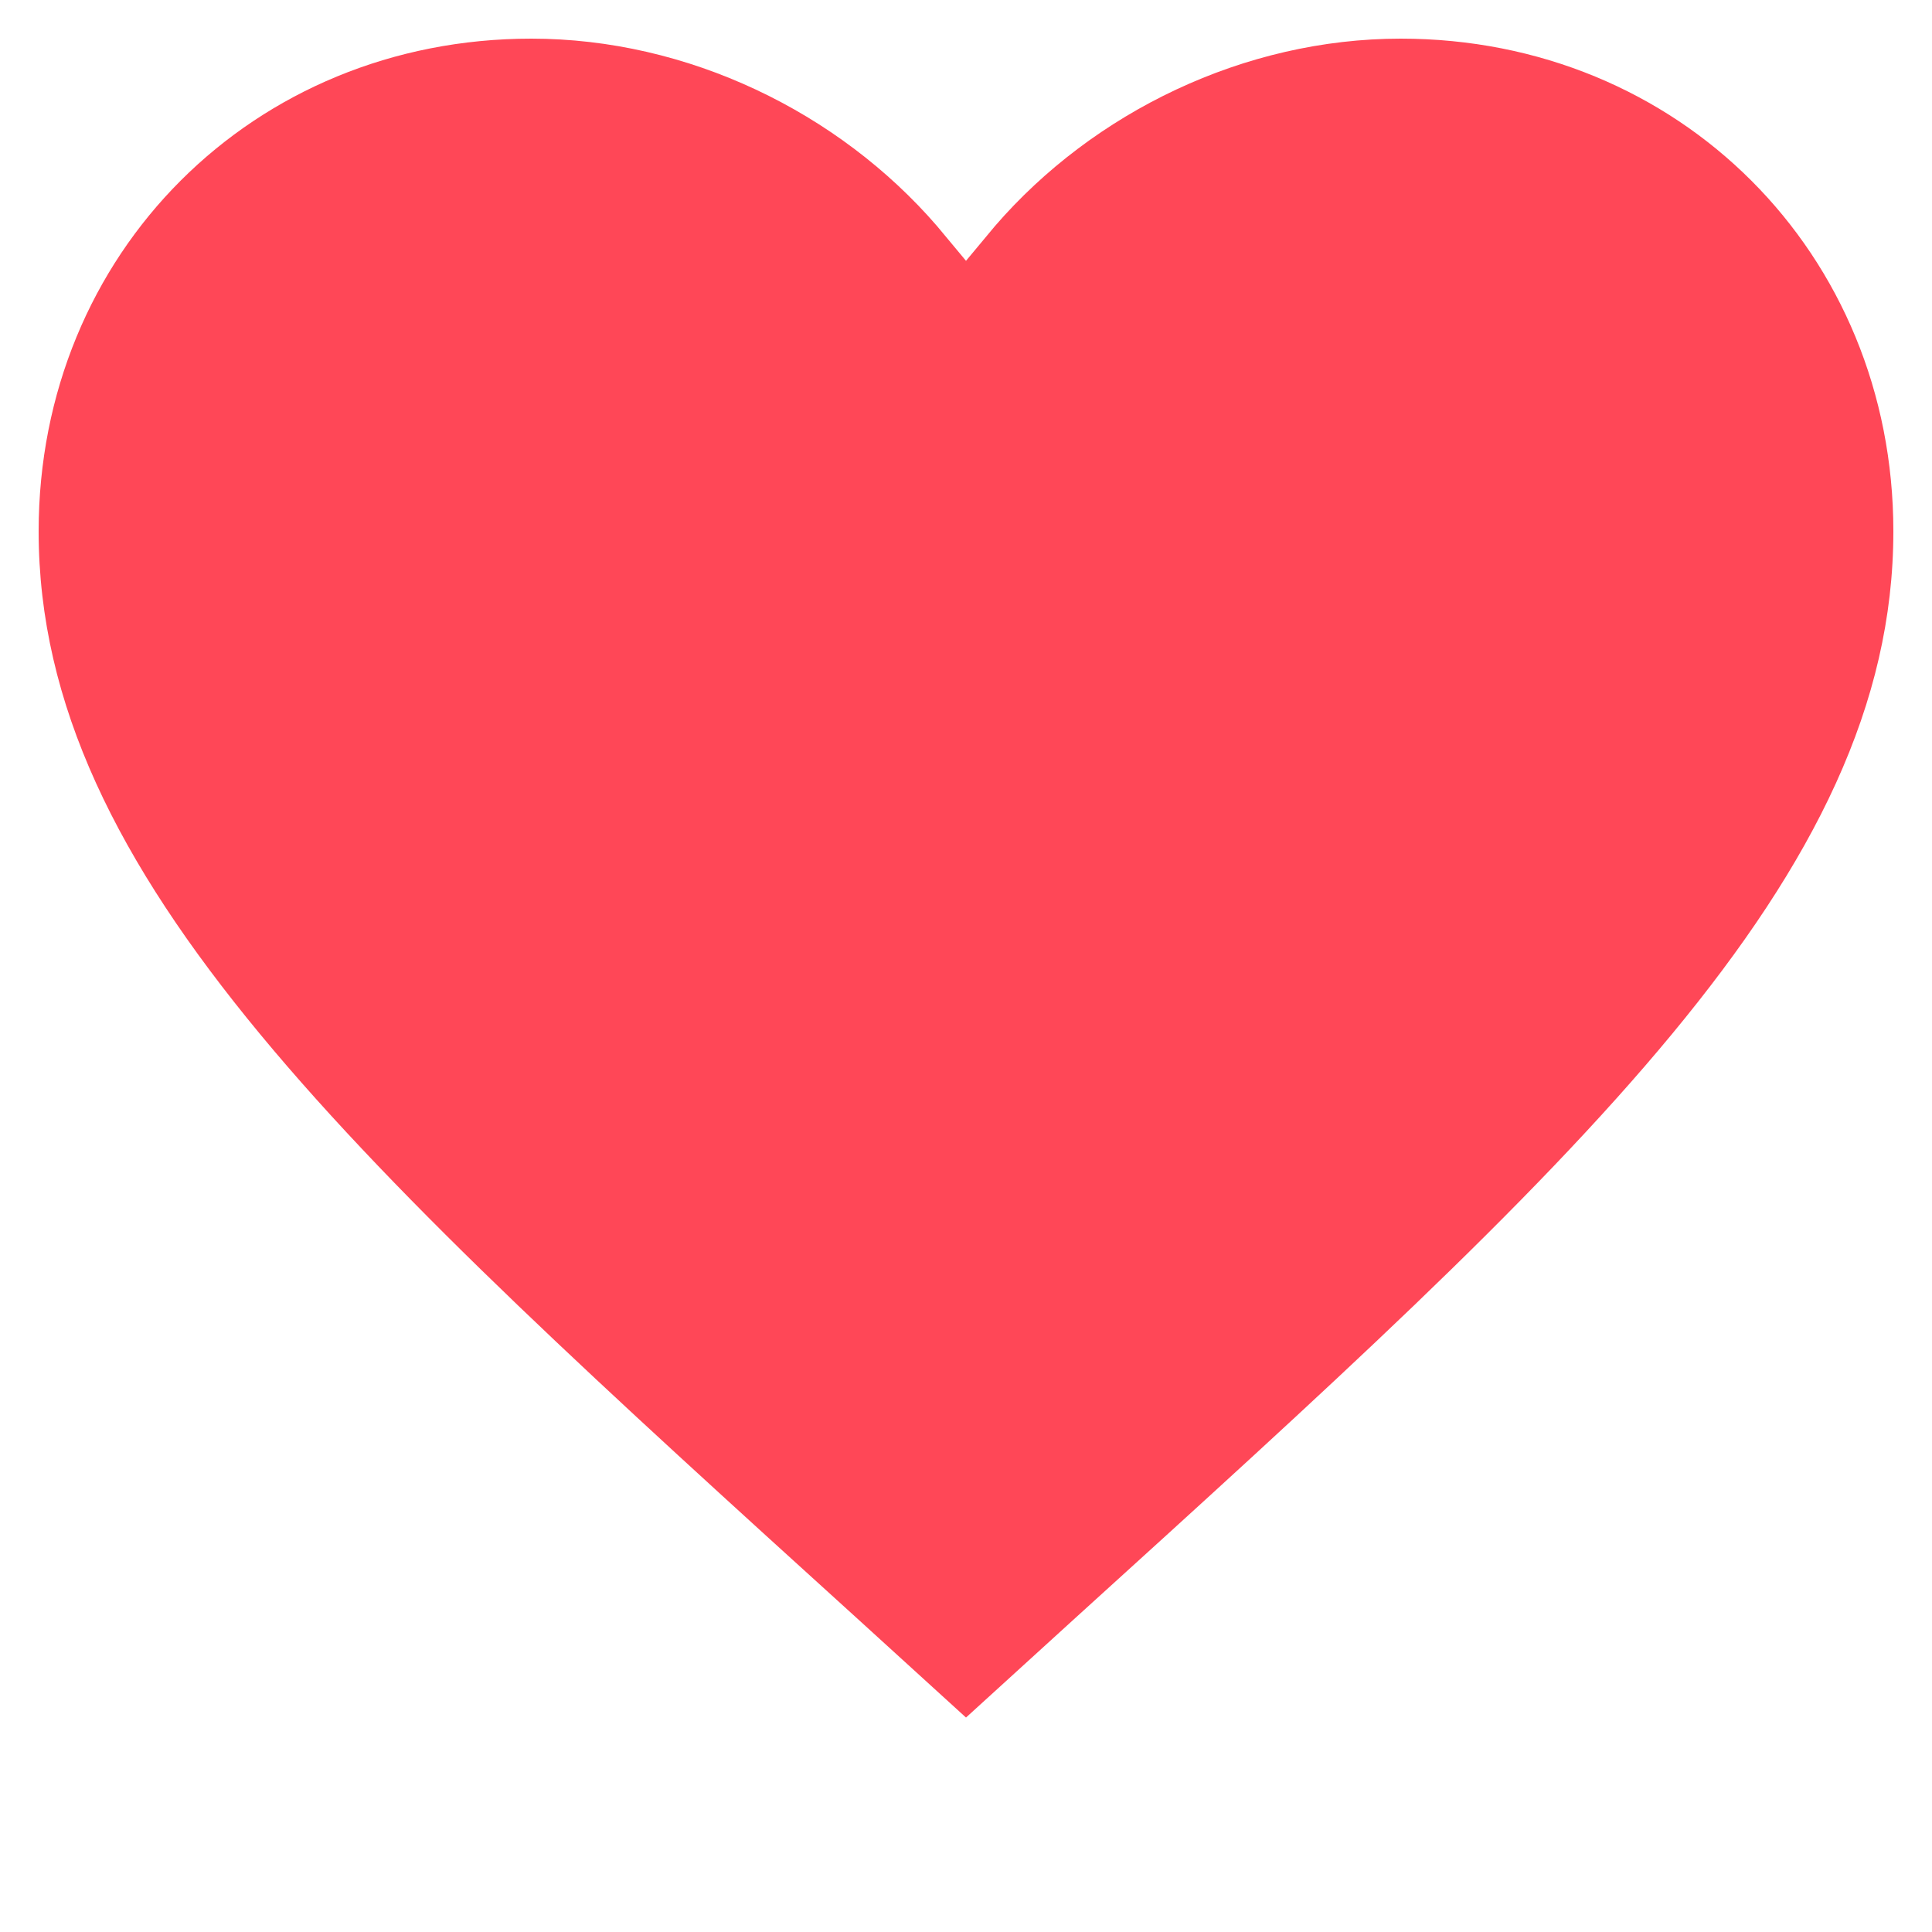
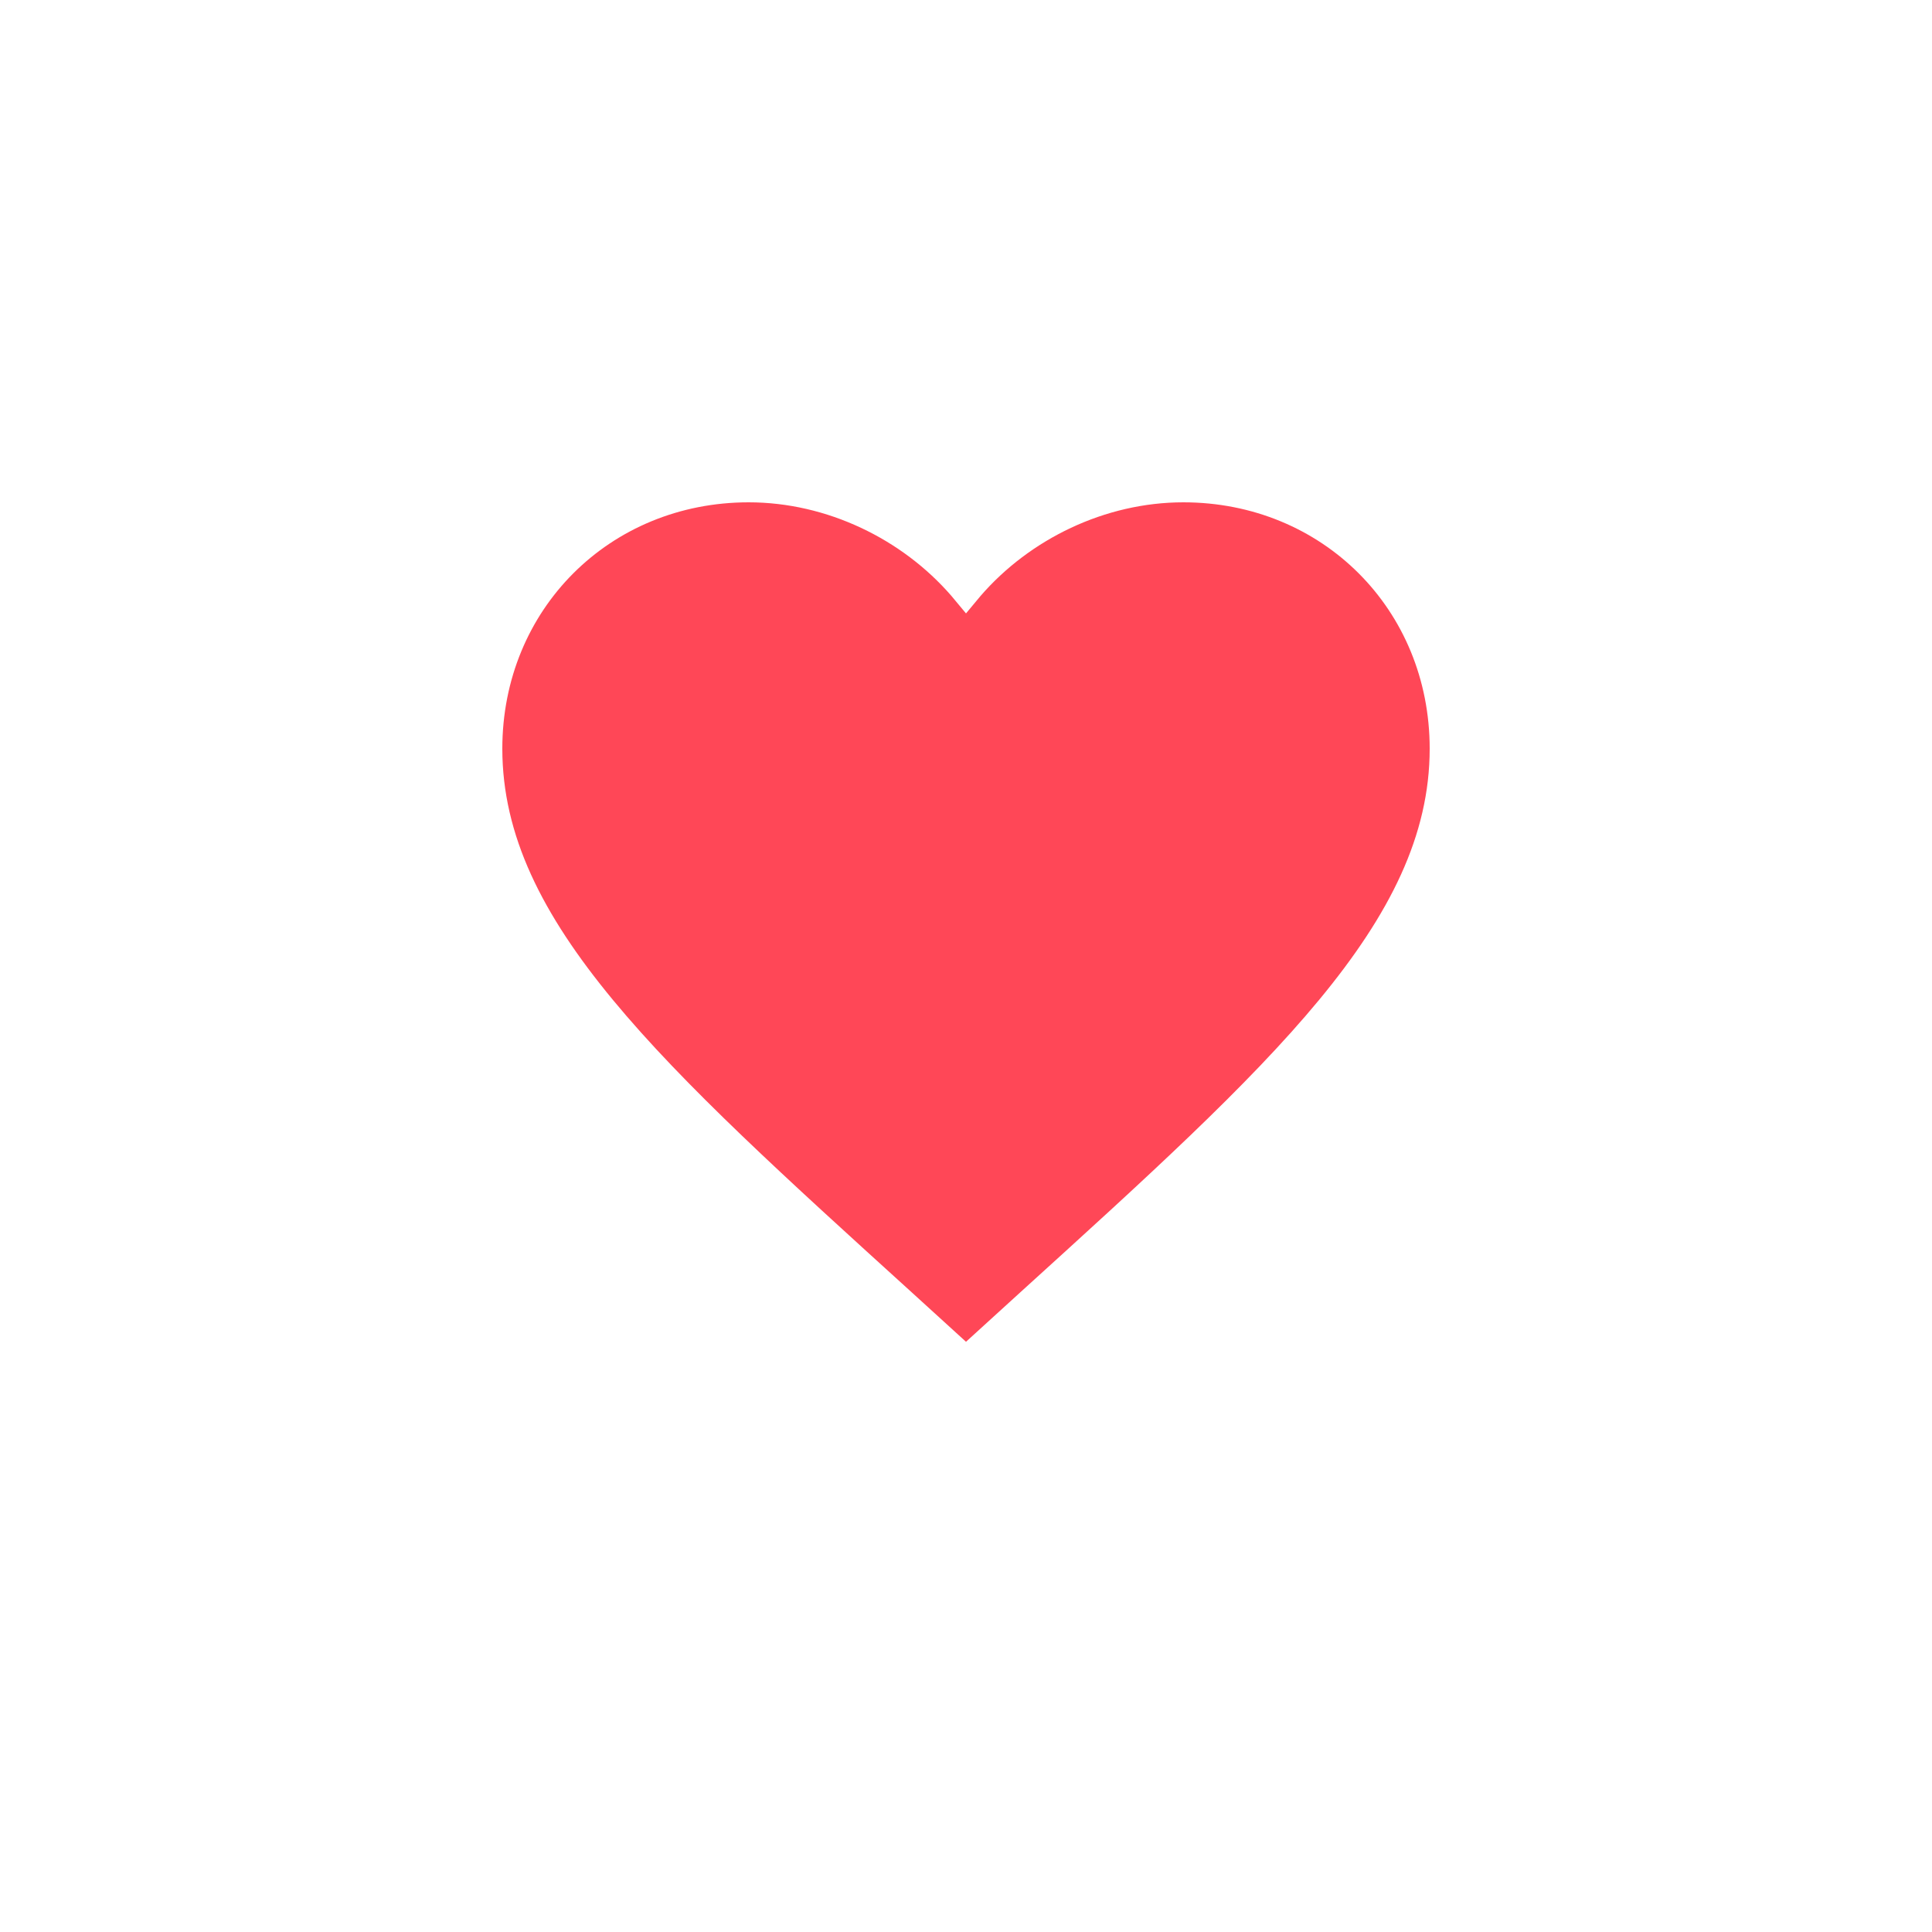
- <svg xmlns="http://www.w3.org/2000/svg" viewBox="0 0 100 100">
+ <svg xmlns="http://www.w3.org/2000/svg" viewBox="-50 -50 200 200">
  <style>
    .heart {
      fill: #ff4757;
      animation: pulse 1.2s ease-in-out infinite;
      transform-origin: center;
+       transform-box: fill-box;
    }
    @keyframes pulse {
      0%, 100% { transform: scale(1); }
      50% { transform: scale(1.15); }
    }
  </style>
  <path class="heart" d="M50 88.9l-5.6-5.1C18.4 60.2 2 45.4 2 27.5 2 13.1 13.1 2 27.5 2c8.1 0 15.9 3.8 21 9.7L50 13.5l1.5-1.8C56.6 5.8 64.4 2 72.5 2 86.9 2 98 13.1 98 27.5c0 17.9-16.4 32.7-42.4 56.3L50 88.9z" />
</svg>
